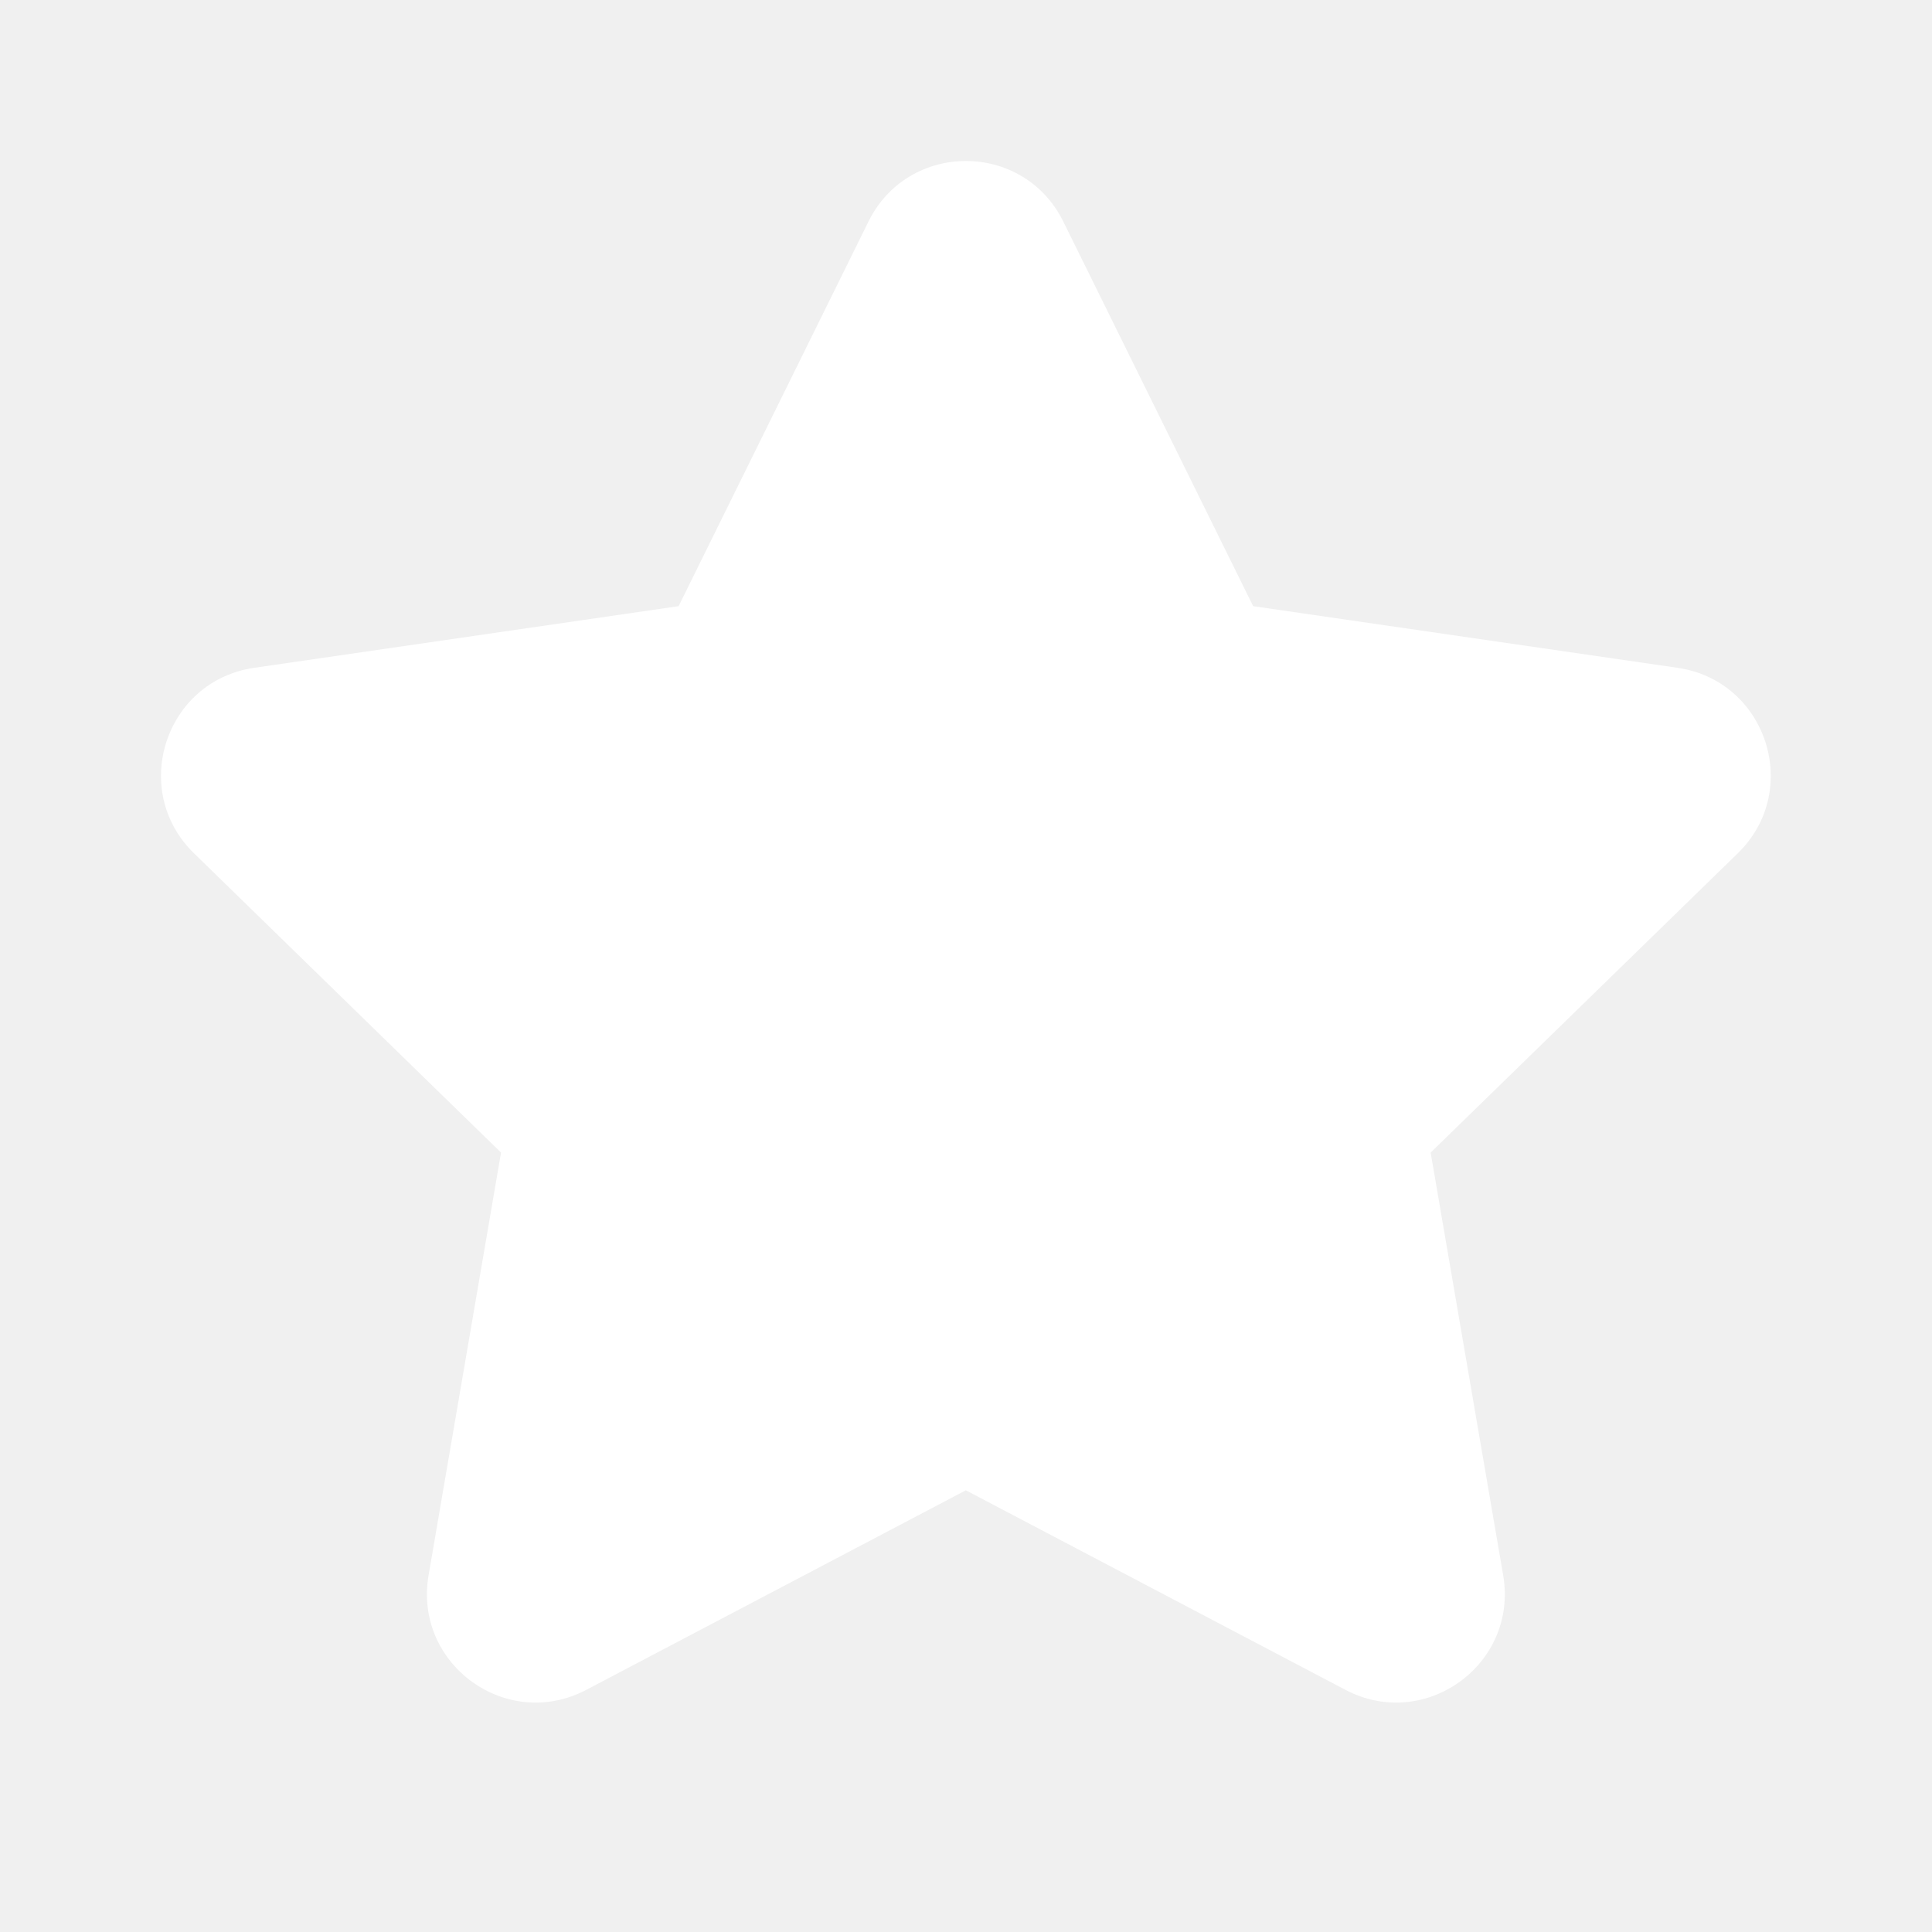
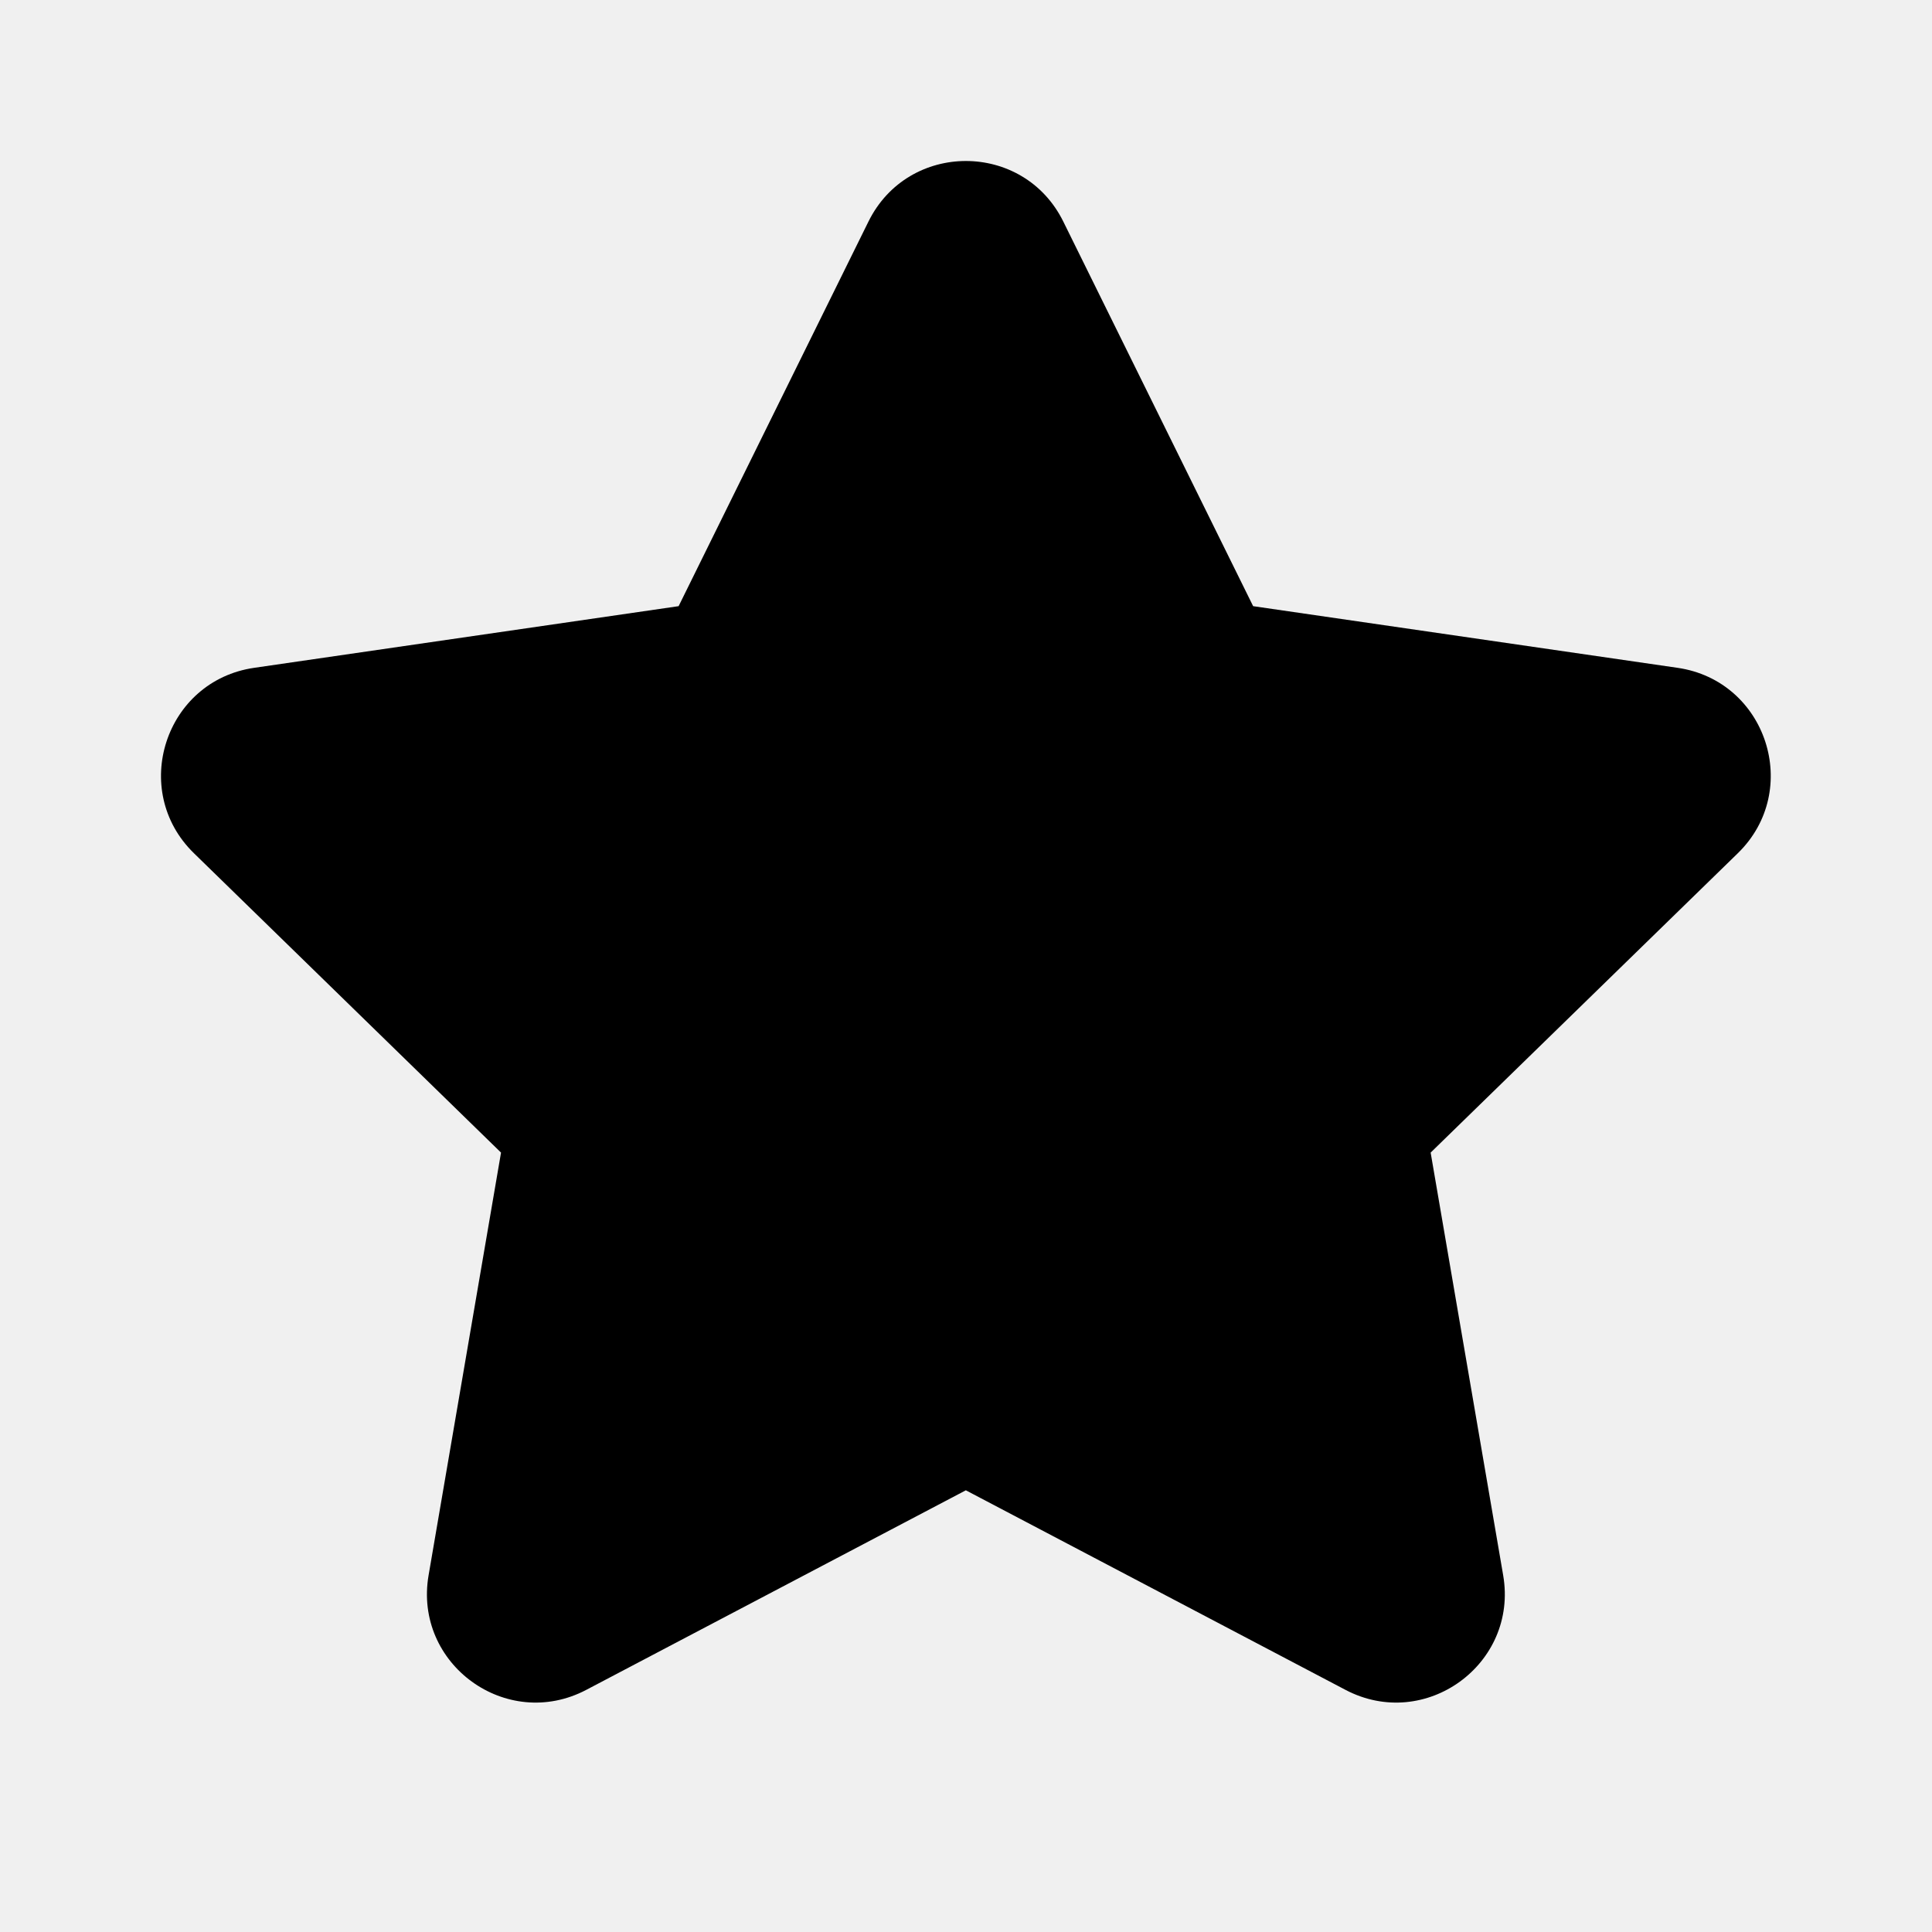
<svg xmlns="http://www.w3.org/2000/svg" width="24" height="24" viewBox="0 0 24 24" fill="none">
-   <path d="M10.788 2.753C11.283 1.749 12.714 1.749 13.209 2.753L15.567 7.53L20.84 8.296C21.947 8.457 22.389 9.818 21.588 10.599L17.772 14.318L18.673 19.569C18.862 20.672 17.705 21.513 16.714 20.992L11.998 18.513L7.283 20.992C6.292 21.513 5.135 20.672 5.324 19.569L6.224 14.318L2.409 10.599C1.608 9.818 2.05 8.457 3.157 8.296L8.43 7.53L10.788 2.753Z" fill="white" />
+   <path d="M10.788 2.753C11.283 1.749 12.714 1.749 13.209 2.753L15.567 7.53L20.84 8.296C21.947 8.457 22.389 9.818 21.588 10.599L17.772 14.318L18.673 19.569C18.862 20.672 17.705 21.513 16.714 20.992L11.998 18.513L7.283 20.992C6.292 21.513 5.135 20.672 5.324 19.569L6.224 14.318L2.409 10.599C1.608 9.818 2.05 8.457 3.157 8.296L8.43 7.53L10.788 2.753Z" fill="currentColor" />
</svg>
